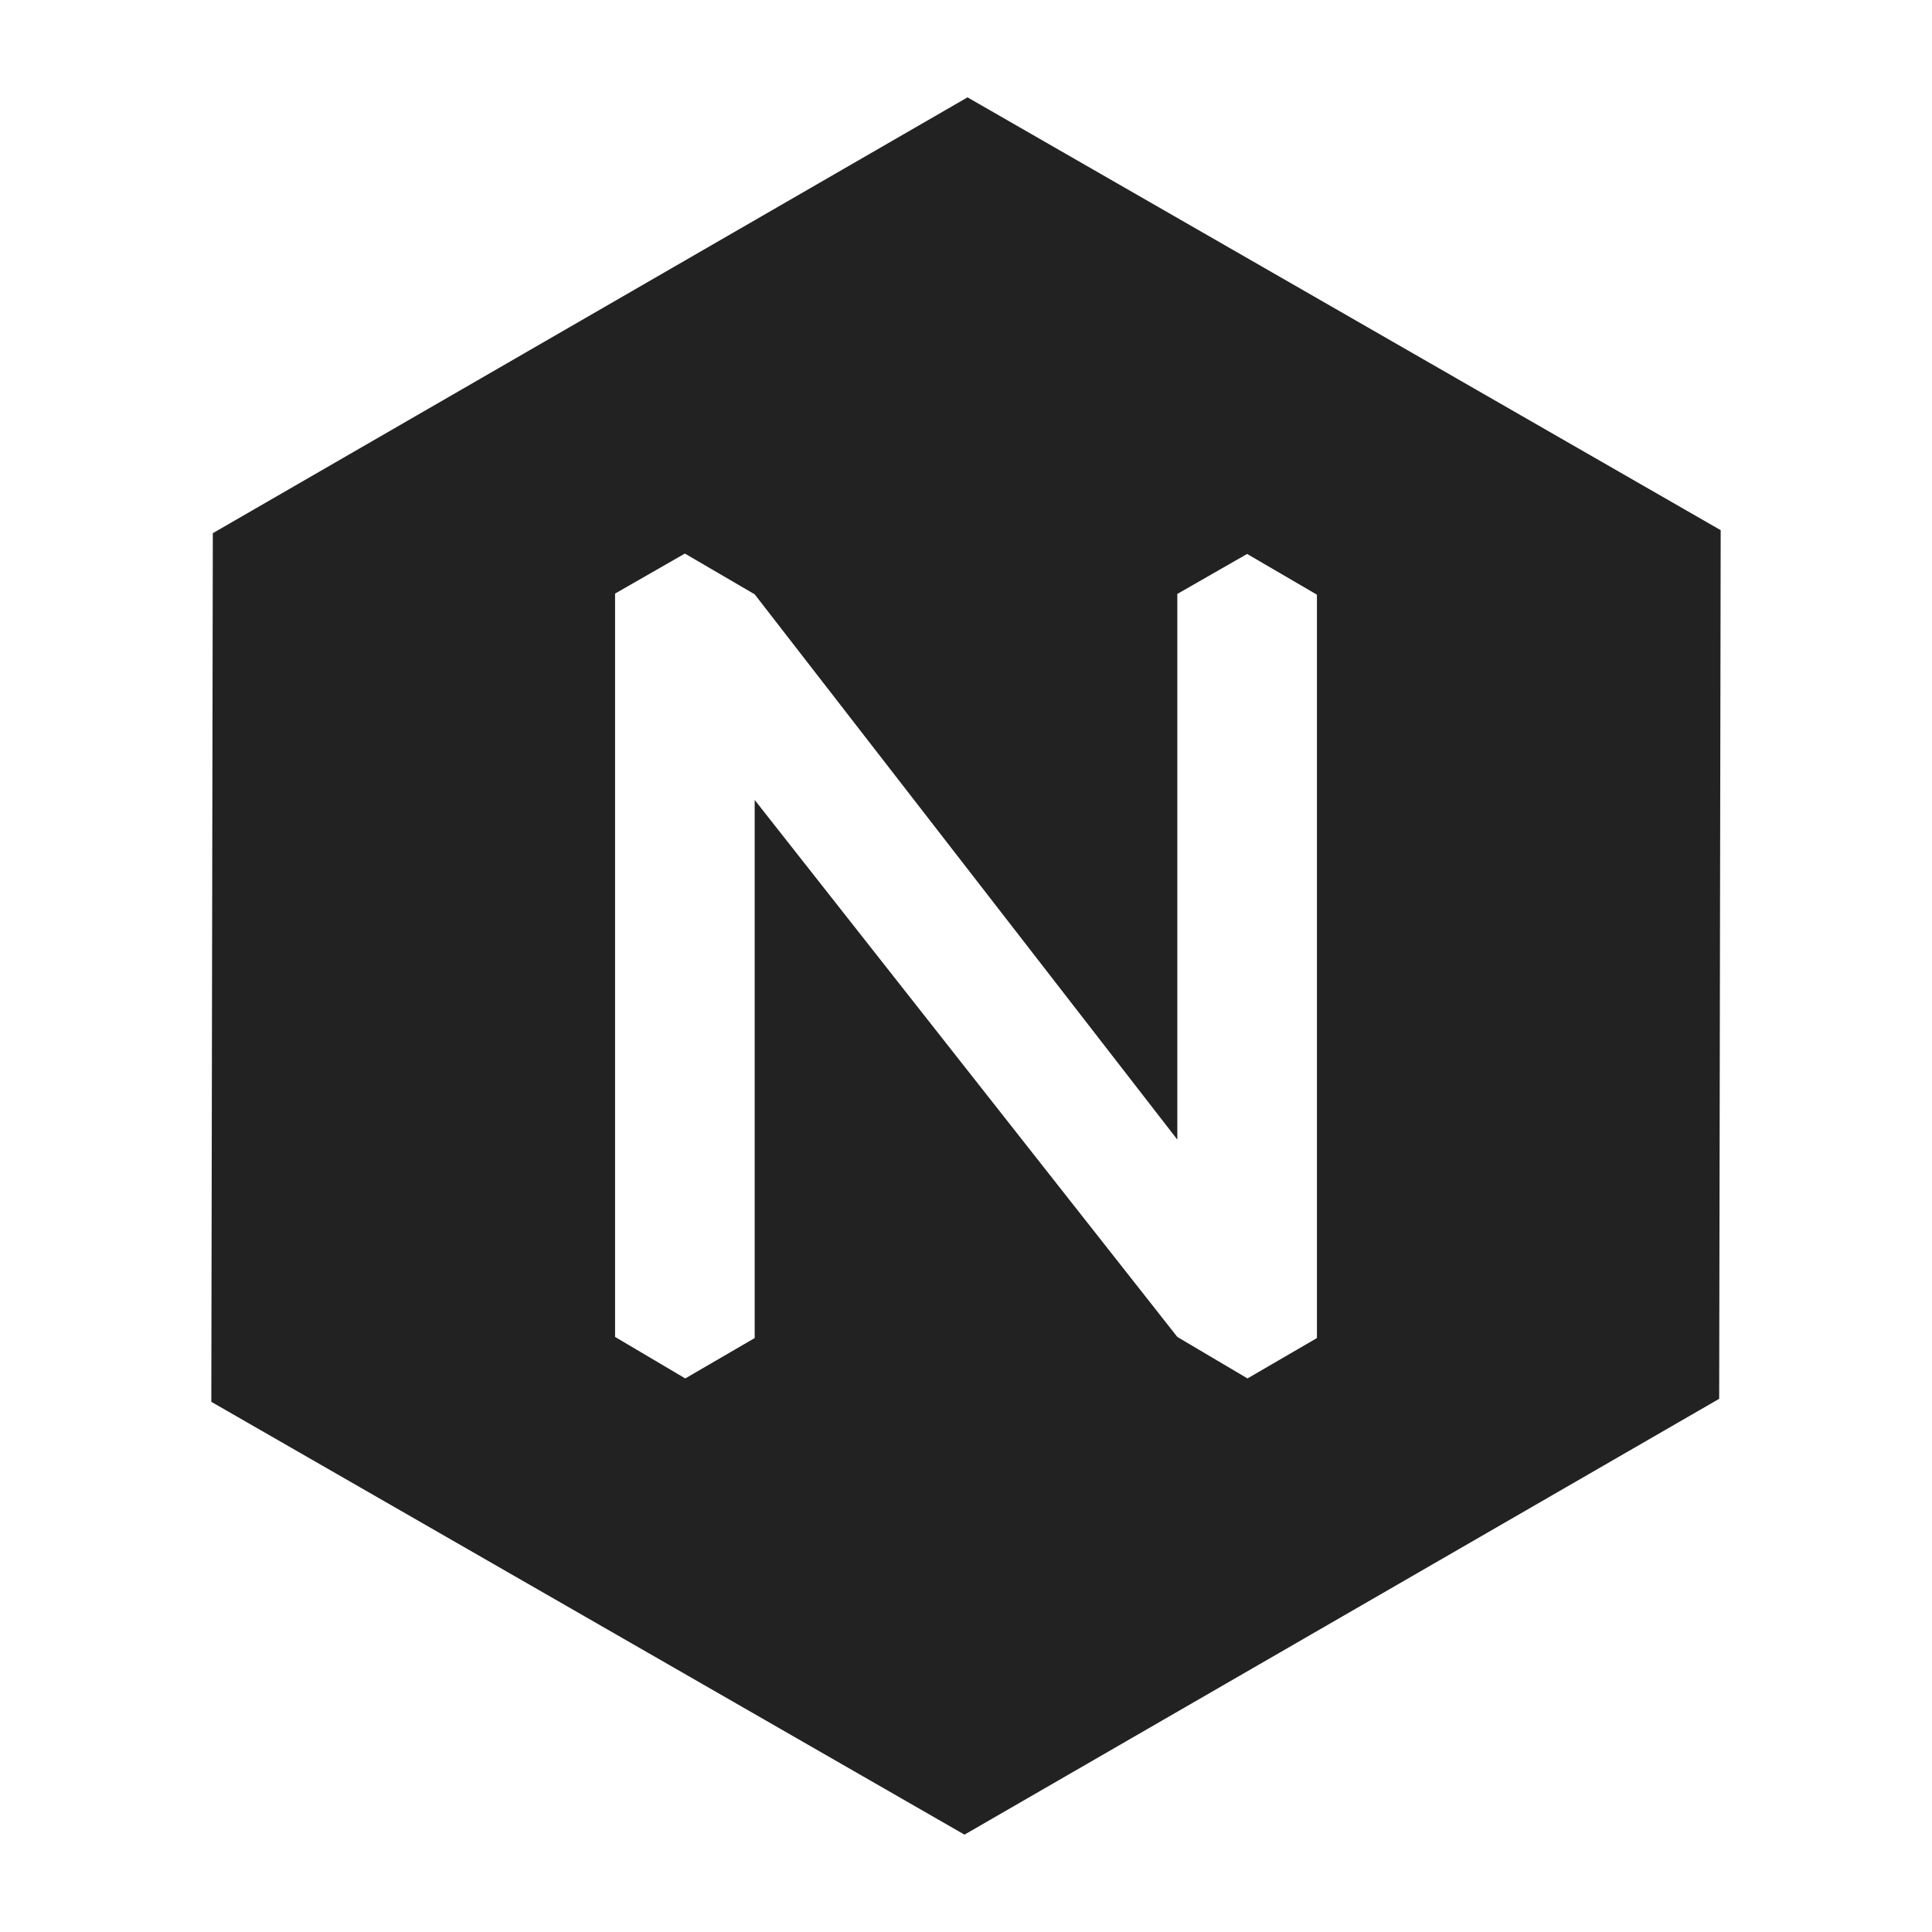
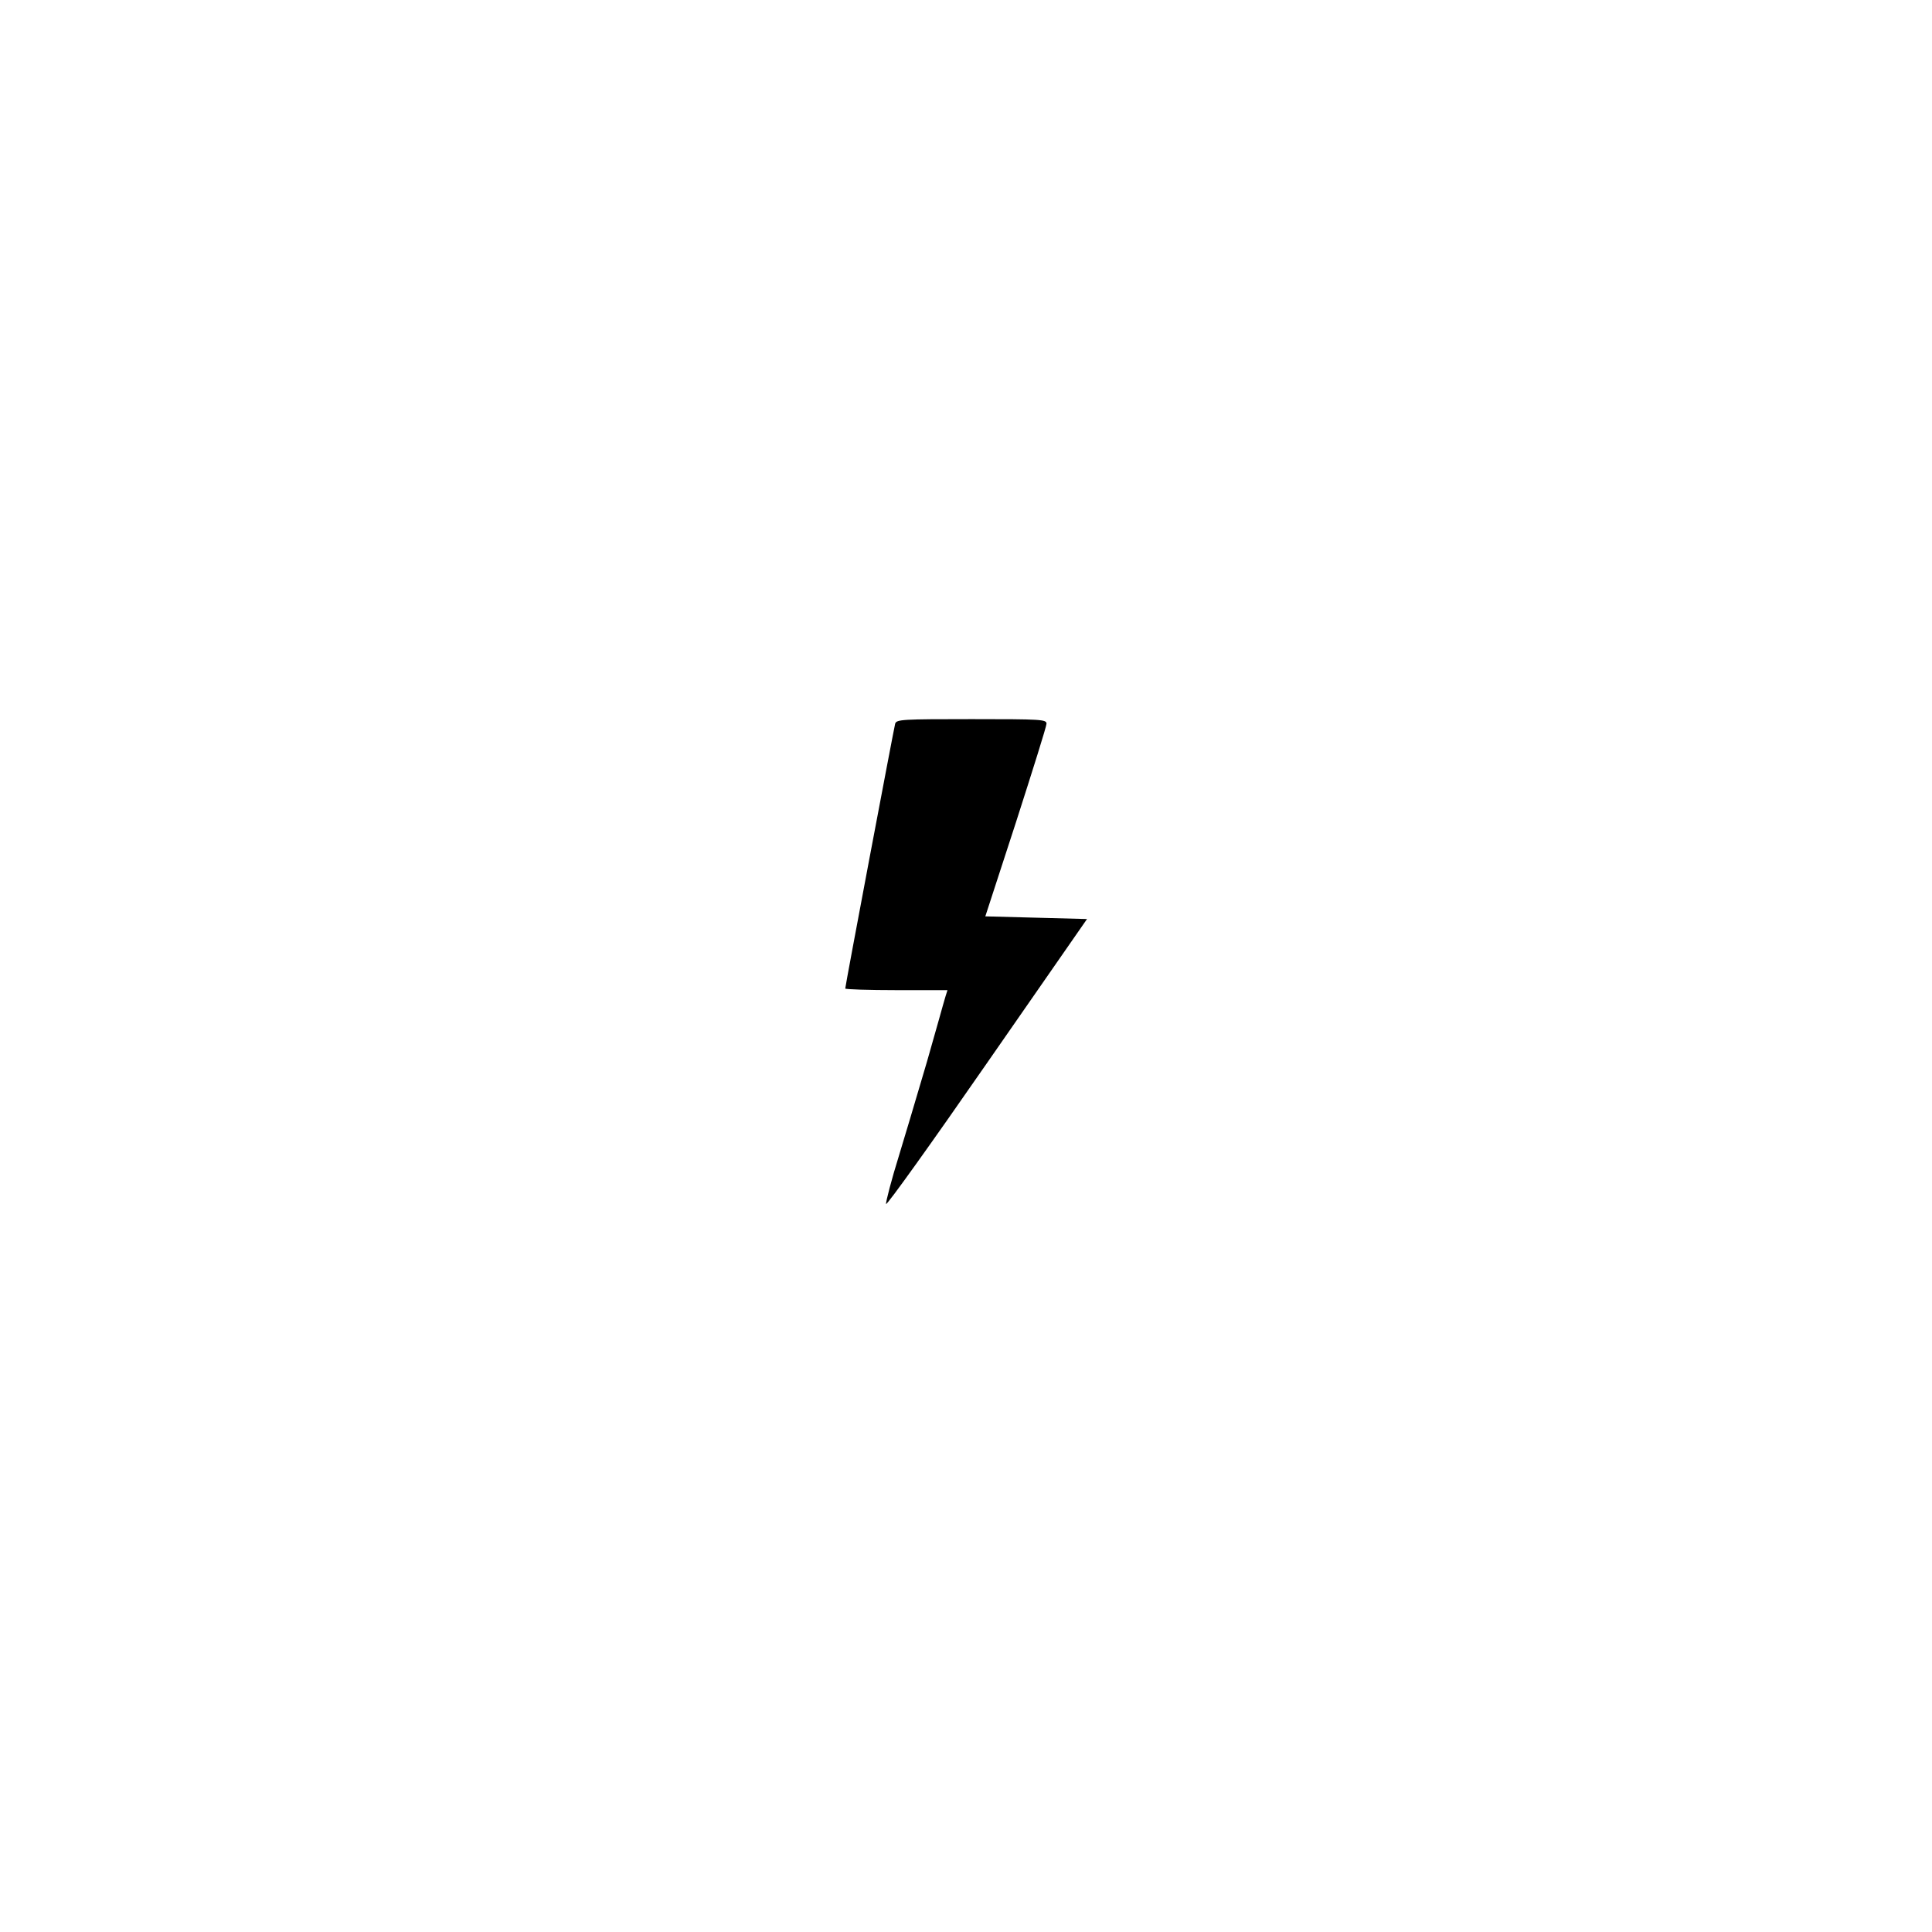
- <svg xmlns="http://www.w3.org/2000/svg" xml:space="preserve" enable-background="new 0 0 512 512" viewBox="0 0 512 512" height="512px" width="512px" y="0px" x="0px" id="NexT" version="1.1">
-   <defs id="defs3388" />
-   <path style="fill:#222222;fill-opacity:1" id="path3384" d="M 256.4,25.8 56.4,141.3 56,371.5 255.6,486.2 455.6,370.7 456,140.5 Z m 92.6,328.8 -18.4,10.7 -18.6,-11 0,0 -112,-142.3 0,142.6 -18.4,10.7 -18.6,-11 0,-197 18.5,-10.6 18.5,10.8 0,0 112,144.5 0,-144.6 18.5,-10.6 18.5,10.8 z" />
+ <svg xmlns="http://www.w3.org/2000/svg" version="1.0" width="720pt" height="720pt" viewBox="0 0 720 720" preserveAspectRatio="xMidYMid meet">
+   <g transform="translate(0,720) scale(0.1,-0.1)" fill="#000000" stroke="none">
+     <path d="M3336 4503 c-5 -19 -186 -977 -186 -987 0 -3 86 -6 191 -6 l190 0 -7 -22 c-4 -13 -15 -52 -25 -88 -10 -36 -30 -105 -44 -155 -15 -49 -32 -110 -40 -135 -7 -25 -36 -121 -64 -214 -29 -93 -50 -175 -49 -183 2 -7 171 229 376 525 l373 537 -189 5 -190 5 114 350 c62 193 114 358 114 368 0 16 -20 17 -279 17 -258 0 -280 -1 -285 -17z" />
+   </g>
</svg>
